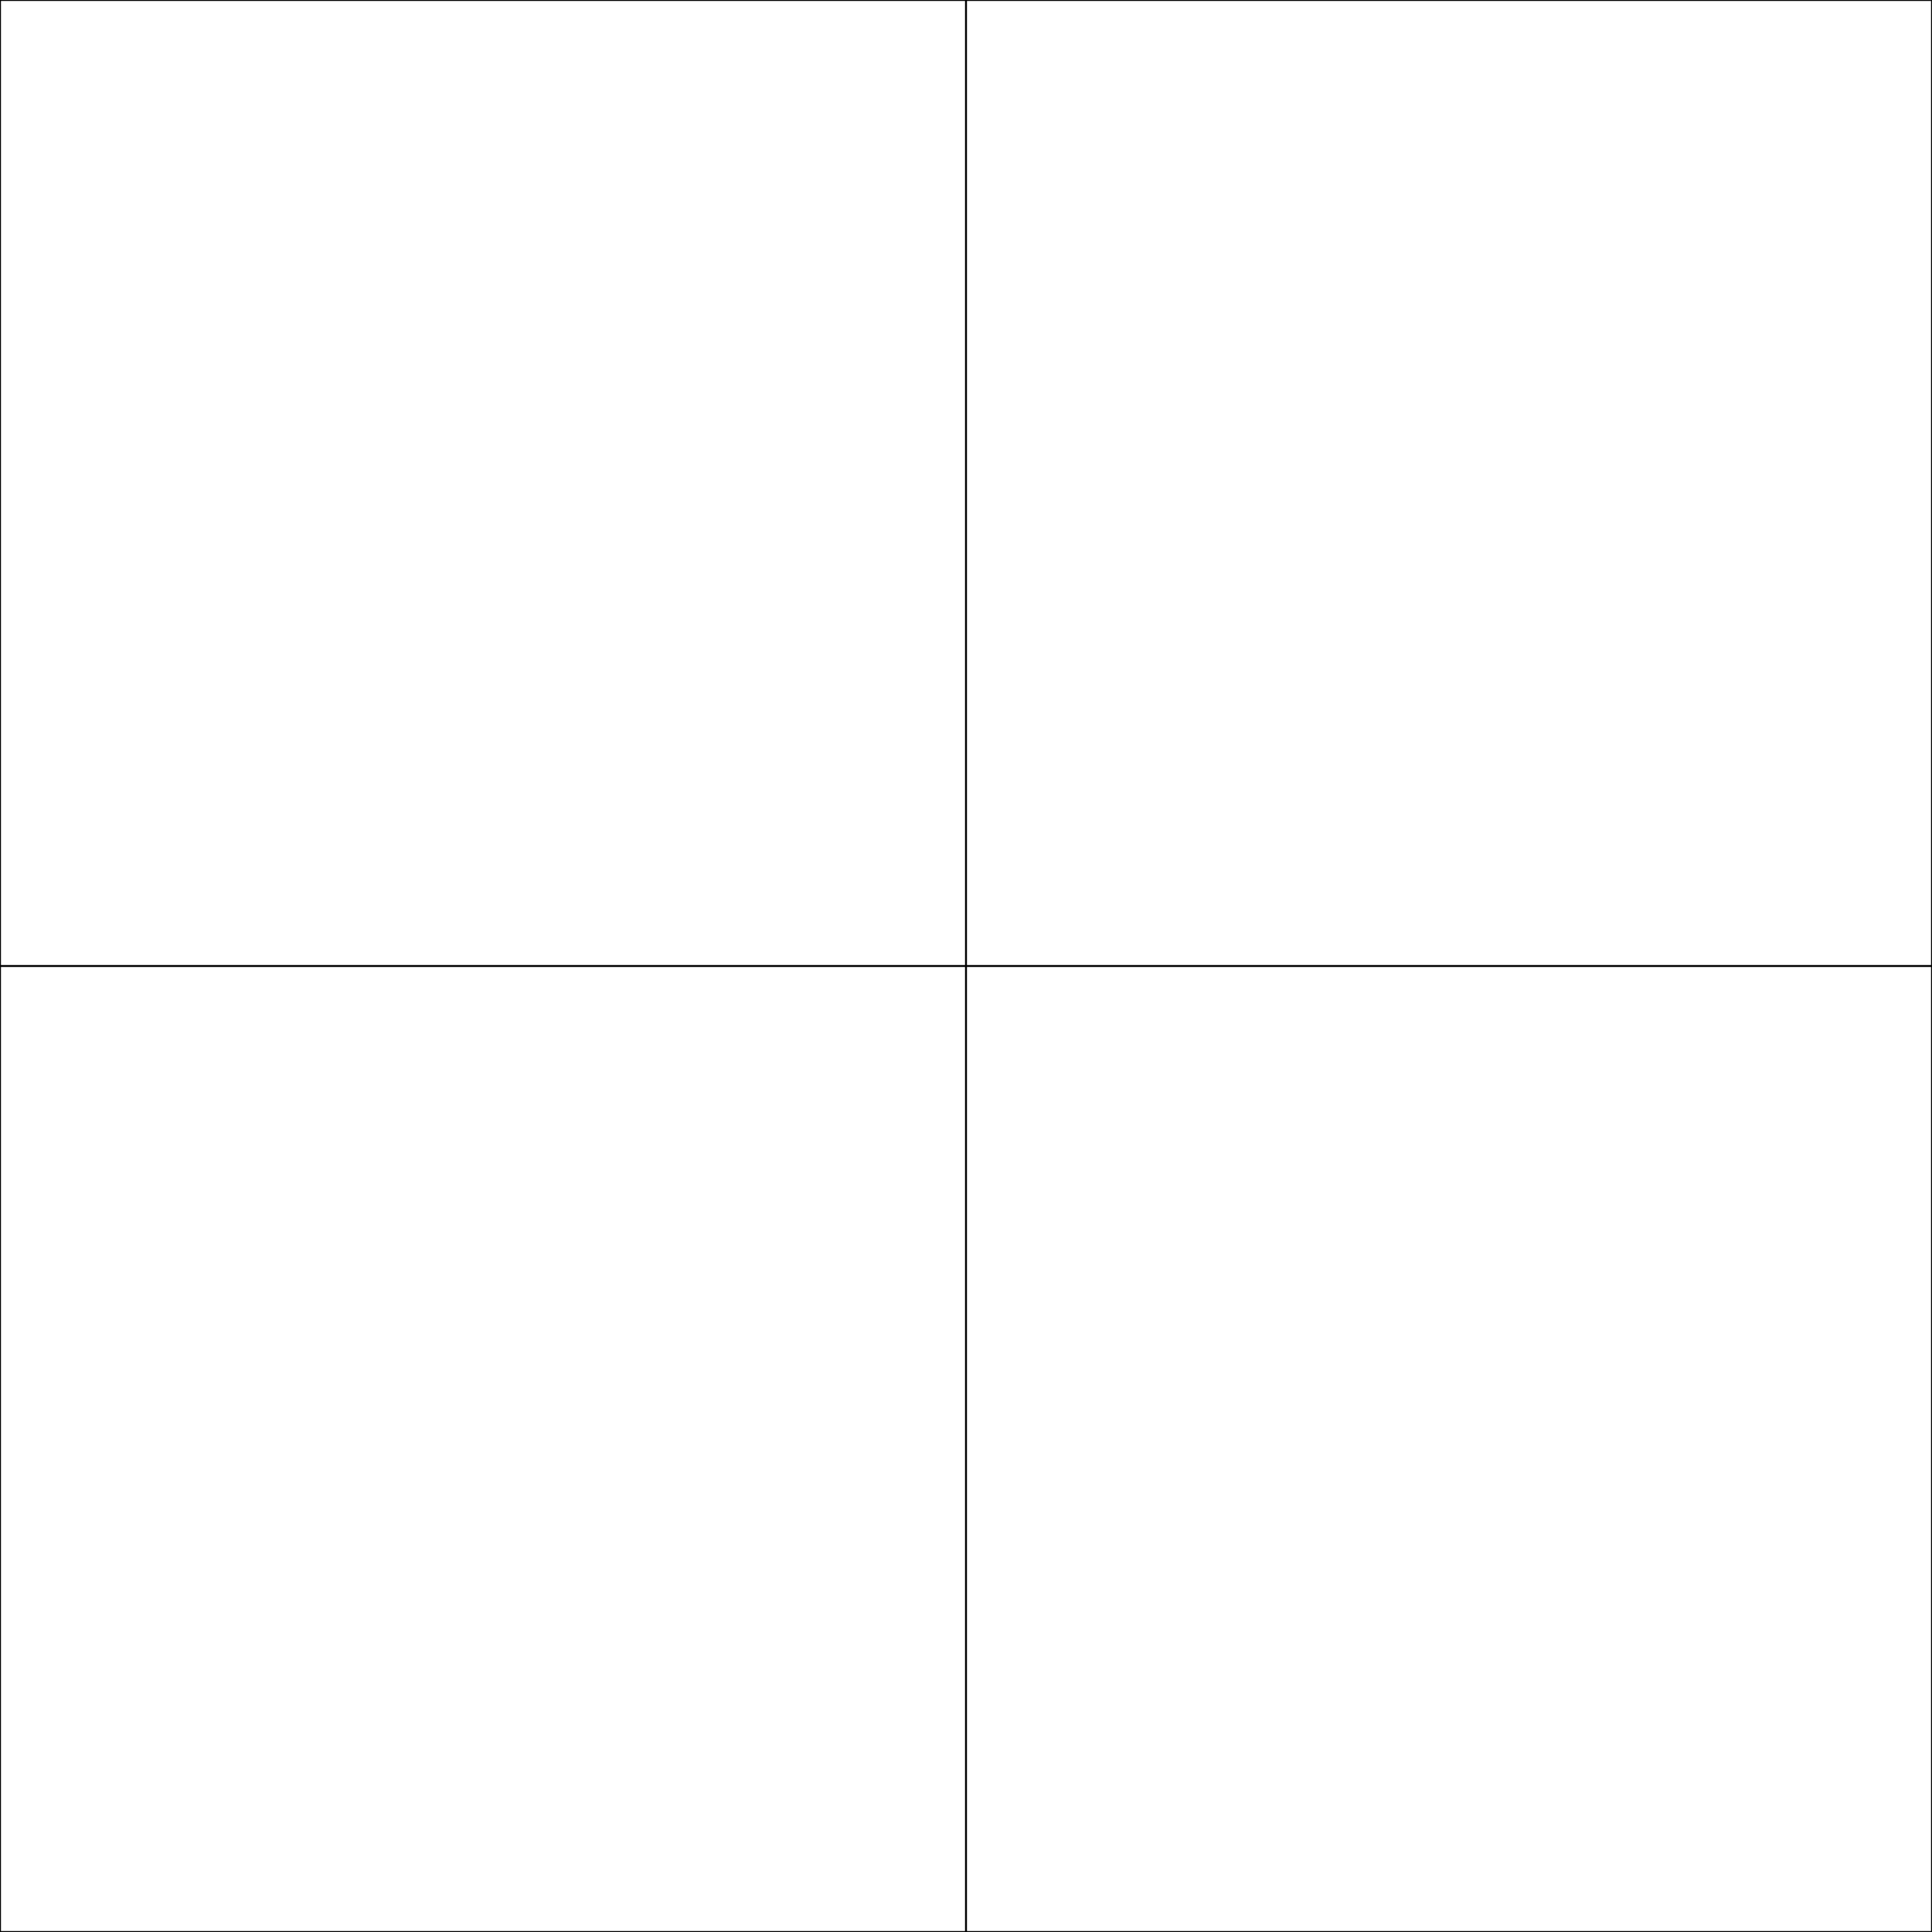
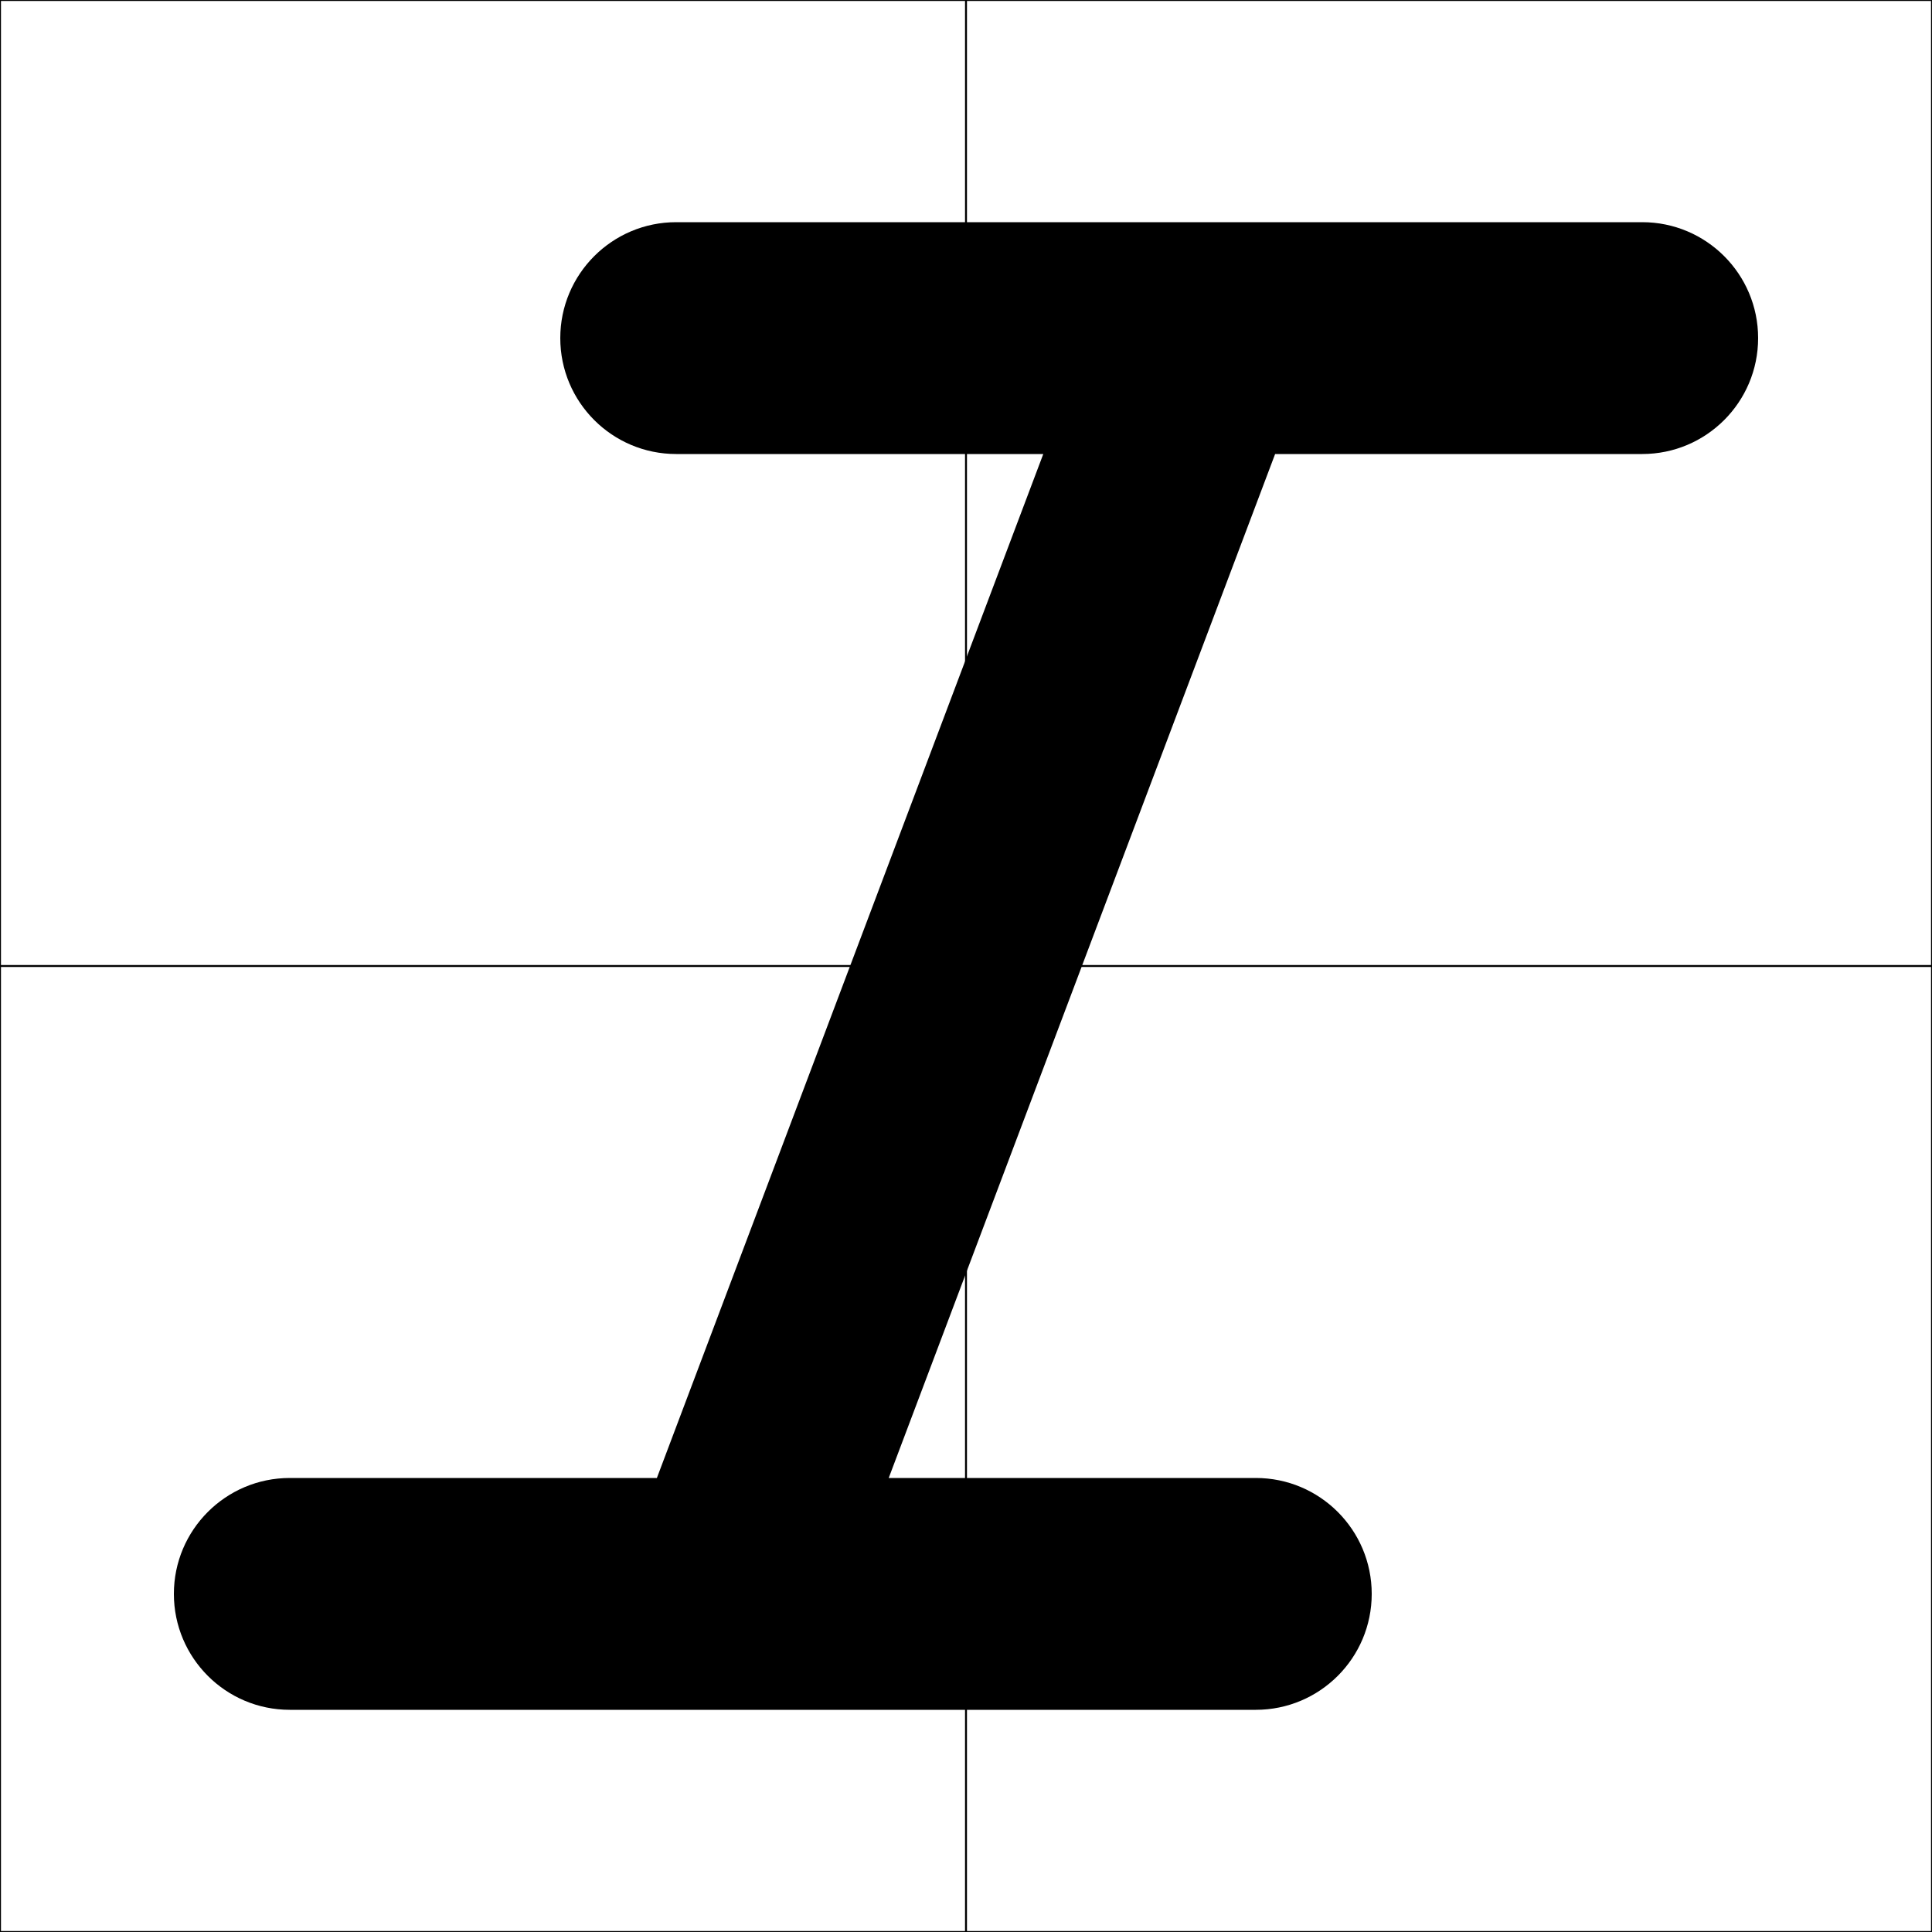
<svg xmlns="http://www.w3.org/2000/svg" viewBox="-1 -1 2 2" height="300px" width="300px">
-   <path fill="none" stroke-width="0.14" stroke-linecap="round" d="M 0.8,0.2 L 0.5,0.2 M 0.2,0.8 L 0.5,0.8 M 0.35,0.8 L 0.65,0.2 " />
+   <path d="M -0.7,0.77 L 0.3,0.77 A 0.12,0.12 0.0 1,0 0.3,0.53 L -8.000000000000002e-2,0.53 L 0.32,-0.53 L 0.7,-0.53 A 0.12,0.12 0.0 1,0 0.7,-0.77 L -0.3,-0.77 A 0.12,0.12 0.0 1,0 -0.3,-0.53 L 8.000000000000002e-2,-0.53 L -0.32,0.53 L -0.7,0.53 A 0.12,0.12 0.0 1,0 -0.7,0.77 Z" fill="black" stroke="black" stroke-width="0.0" />
  <path fill="none" stroke="black" stroke-width="0.002" d="M -1.0,-1.0 L -1.0,1.0 L 1.0,1.0 L 1.0,-1.0 ZM 0.0,-1.0 L 0.0,1.0 M -1.0,0.0 L 1.0,0.0 " />
</svg>
